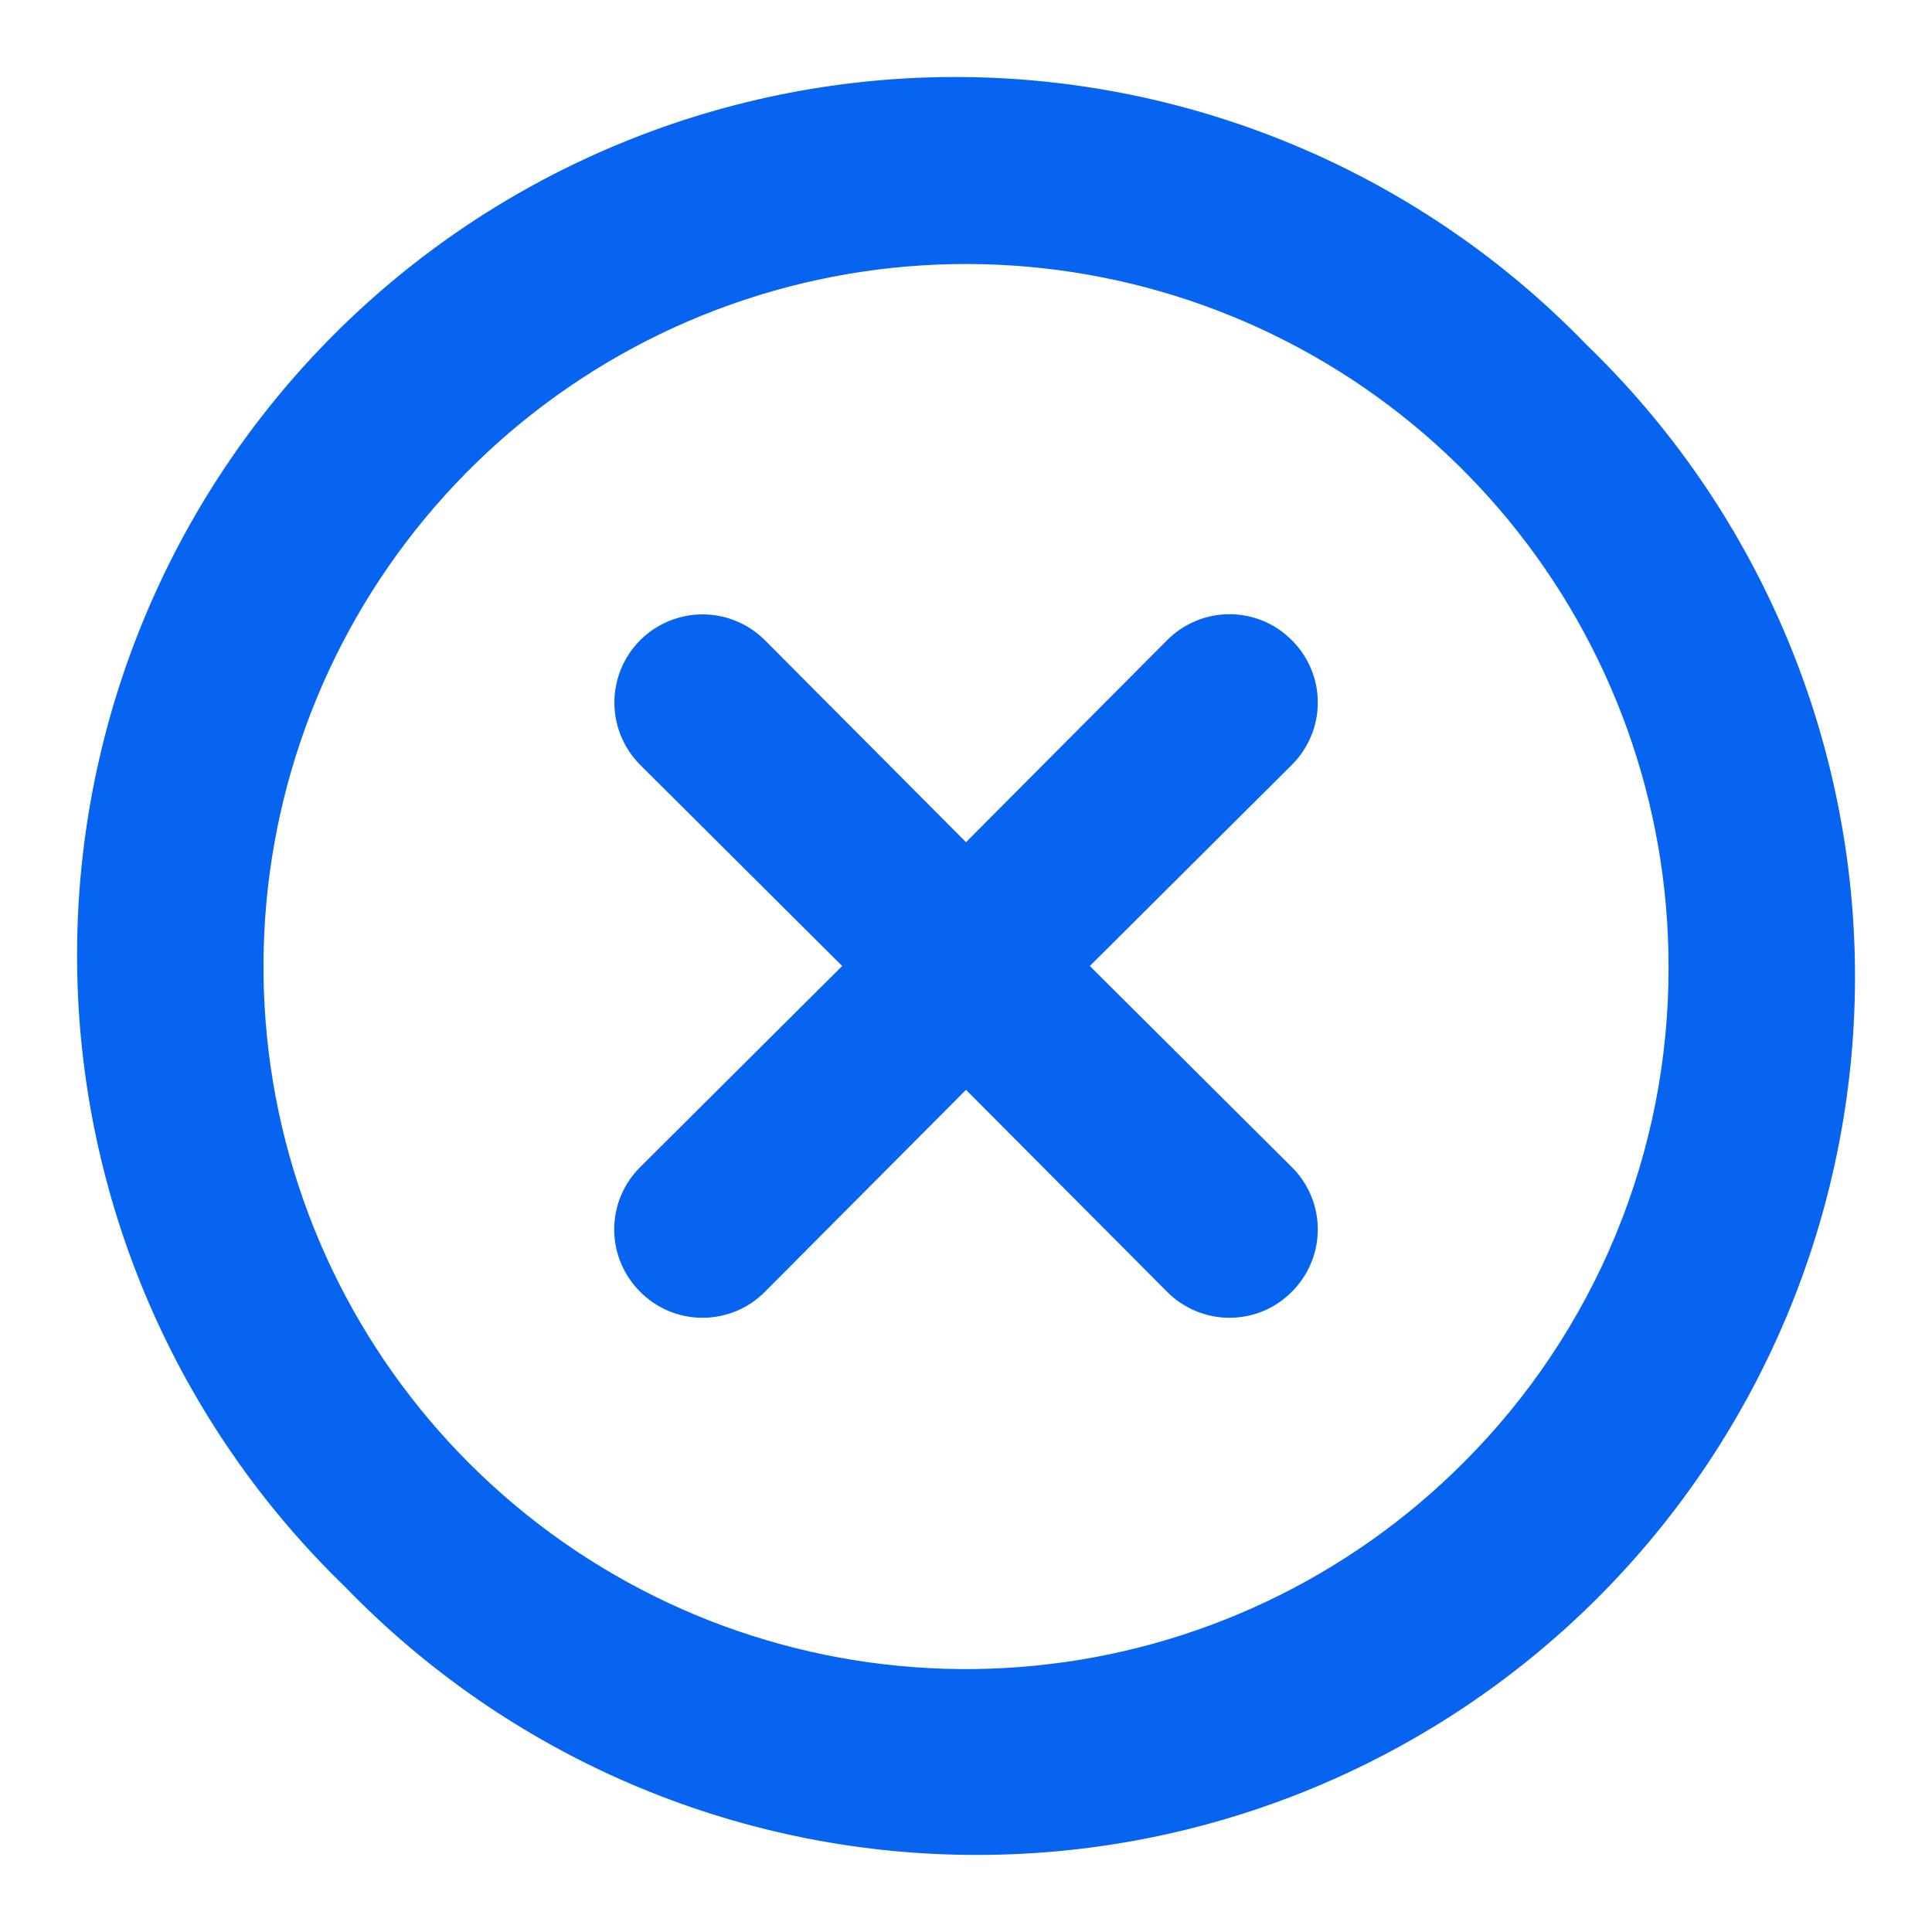
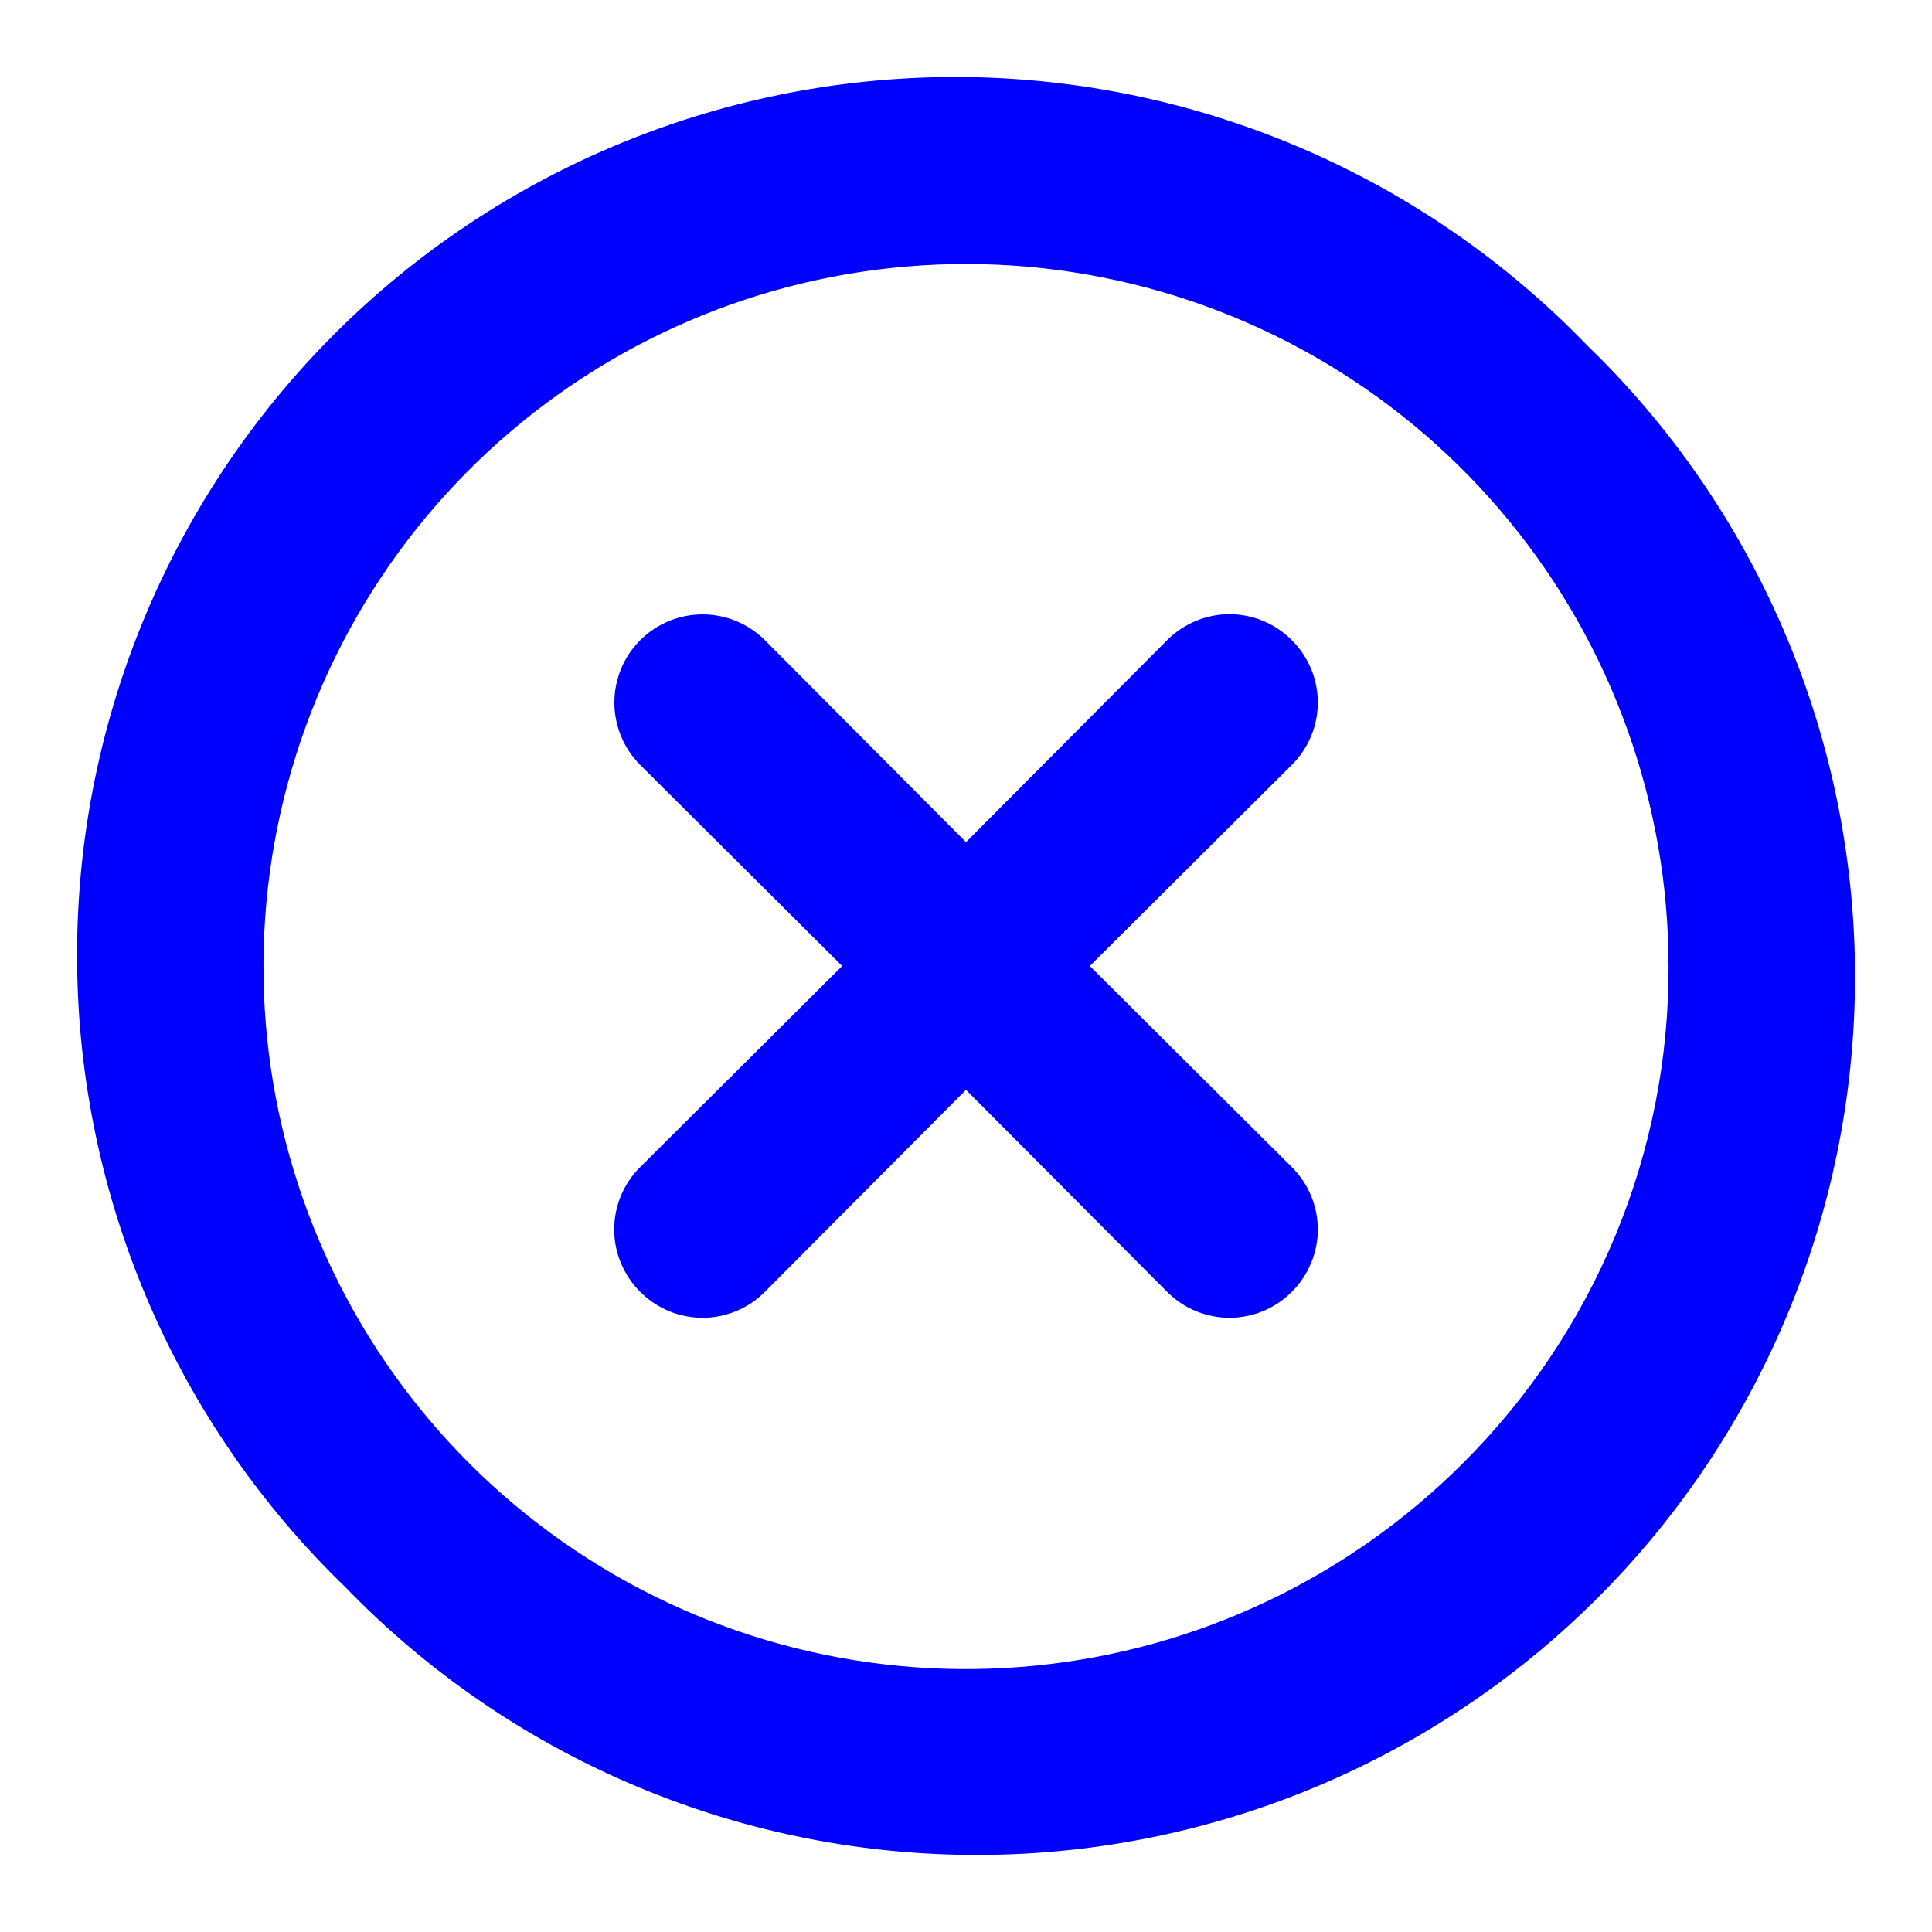
<svg xmlns="http://www.w3.org/2000/svg" width="22" height="22" viewBox="0 0 22 22" fill="none">
-   <path d="M14.71 7.29C14.617 7.196 14.507 7.122 14.385 7.071C14.263 7.02 14.132 6.994 14 6.994C13.868 6.994 13.737 7.02 13.616 7.071C13.494 7.122 13.383 7.196 13.29 7.29L11 9.59L8.71 7.29C8.522 7.102 8.266 6.996 8 6.996C7.734 6.996 7.478 7.102 7.29 7.29C7.102 7.478 6.996 7.734 6.996 8C6.996 8.266 7.102 8.522 7.29 8.71L9.59 11L7.29 13.29C7.196 13.383 7.122 13.493 7.071 13.615C7.02 13.737 6.994 13.868 6.994 14C6.994 14.132 7.02 14.263 7.071 14.384C7.122 14.506 7.196 14.617 7.29 14.71C7.383 14.804 7.494 14.878 7.615 14.929C7.737 14.979 7.868 15.006 8 15.006C8.132 15.006 8.263 14.979 8.385 14.929C8.507 14.878 8.617 14.804 8.71 14.71L11 12.41L13.29 14.71C13.383 14.804 13.494 14.878 13.616 14.929C13.737 14.979 13.868 15.006 14 15.006C14.132 15.006 14.263 14.979 14.385 14.929C14.507 14.878 14.617 14.804 14.71 14.71C14.804 14.617 14.878 14.506 14.929 14.384C14.98 14.263 15.006 14.132 15.006 14C15.006 13.868 14.98 13.737 14.929 13.615C14.878 13.493 14.804 13.383 14.71 13.29L12.41 11L14.71 8.71C14.804 8.617 14.878 8.506 14.929 8.384C14.98 8.263 15.006 8.132 15.006 8C15.006 7.868 14.98 7.737 14.929 7.615C14.878 7.493 14.804 7.383 14.71 7.29ZM18.07 3.93C17.148 2.975 16.044 2.213 14.824 1.689C13.604 1.165 12.292 0.889 10.964 0.877C9.636 0.866 8.319 1.119 7.091 1.622C5.862 2.124 4.745 2.867 3.806 3.806C2.867 4.745 2.125 5.861 1.622 7.09C1.119 8.319 0.866 9.636 0.878 10.964C0.889 12.292 1.165 13.604 1.689 14.824C2.213 16.044 2.975 17.147 3.93 18.07C4.853 19.025 5.956 19.787 7.176 20.311C8.396 20.835 9.708 21.111 11.036 21.122C12.364 21.134 13.681 20.881 14.91 20.378C16.139 19.875 17.255 19.133 18.194 18.194C19.133 17.255 19.875 16.138 20.378 14.909C20.881 13.68 21.134 12.364 21.123 11.036C21.111 9.708 20.835 8.396 20.311 7.176C19.787 5.956 19.025 4.852 18.07 3.93ZM16.66 16.66C15.352 17.969 13.631 18.785 11.789 18.967C9.947 19.15 8.099 18.688 6.56 17.661C5.02 16.633 3.884 15.104 3.346 13.333C2.808 11.563 2.9 9.66 3.607 7.95C4.314 6.239 5.592 4.827 7.224 3.953C8.856 3.08 10.74 2.799 12.555 3.159C14.371 3.518 16.005 4.497 17.18 5.926C18.355 7.356 18.999 9.149 19 11C19.004 12.051 18.799 13.093 18.397 14.064C17.995 15.036 17.405 15.918 16.66 16.66Z" fill="#0664F0" />
+   <path d="M14.71 7.29C14.617 7.196 14.507 7.122 14.385 7.071C14.263 7.02 14.132 6.994 14 6.994C13.868 6.994 13.737 7.02 13.616 7.071C13.494 7.122 13.383 7.196 13.29 7.29L11 9.59L8.71 7.29C8.522 7.102 8.266 6.996 8 6.996C7.734 6.996 7.478 7.102 7.29 7.29C7.102 7.478 6.996 7.734 6.996 8C6.996 8.266 7.102 8.522 7.29 8.71L9.59 11L7.29 13.29C7.196 13.383 7.122 13.493 7.071 13.615C7.02 13.737 6.994 13.868 6.994 14C6.994 14.132 7.02 14.263 7.071 14.384C7.122 14.506 7.196 14.617 7.29 14.71C7.383 14.804 7.494 14.878 7.615 14.929C7.737 14.979 7.868 15.006 8 15.006C8.132 15.006 8.263 14.979 8.385 14.929C8.507 14.878 8.617 14.804 8.71 14.71L11 12.41L13.29 14.71C13.383 14.804 13.494 14.878 13.616 14.929C13.737 14.979 13.868 15.006 14 15.006C14.132 15.006 14.263 14.979 14.385 14.929C14.507 14.878 14.617 14.804 14.71 14.71C14.804 14.617 14.878 14.506 14.929 14.384C14.98 14.263 15.006 14.132 15.006 14C15.006 13.868 14.98 13.737 14.929 13.615C14.878 13.493 14.804 13.383 14.71 13.29L12.41 11L14.71 8.71C14.804 8.617 14.878 8.506 14.929 8.384C14.98 8.263 15.006 8.132 15.006 8C15.006 7.868 14.98 7.737 14.929 7.615C14.878 7.493 14.804 7.383 14.71 7.29ZM18.07 3.93C17.148 2.975 16.044 2.213 14.824 1.689C13.604 1.165 12.292 0.889 10.964 0.877C9.636 0.866 8.319 1.119 7.091 1.622C5.862 2.124 4.745 2.867 3.806 3.806C2.867 4.745 2.125 5.861 1.622 7.09C1.119 8.319 0.866 9.636 0.878 10.964C0.889 12.292 1.165 13.604 1.689 14.824C2.213 16.044 2.975 17.147 3.93 18.07C4.853 19.025 5.956 19.787 7.176 20.311C8.396 20.835 9.708 21.111 11.036 21.122C12.364 21.134 13.681 20.881 14.91 20.378C16.139 19.875 17.255 19.133 18.194 18.194C19.133 17.255 19.875 16.138 20.378 14.909C20.881 13.68 21.134 12.364 21.123 11.036C21.111 9.708 20.835 8.396 20.311 7.176C19.787 5.956 19.025 4.852 18.07 3.93ZM16.66 16.66C15.352 17.969 13.631 18.785 11.789 18.967C9.947 19.15 8.099 18.688 6.56 17.661C5.02 16.633 3.884 15.104 3.346 13.333C2.808 11.563 2.9 9.66 3.607 7.95C4.314 6.239 5.592 4.827 7.224 3.953C8.856 3.08 10.74 2.799 12.555 3.159C14.371 3.518 16.005 4.497 17.18 5.926C18.355 7.356 18.999 9.149 19 11C19.004 12.051 18.799 13.093 18.397 14.064C17.995 15.036 17.405 15.918 16.66 16.66Z" fill="blue" />
</svg>
